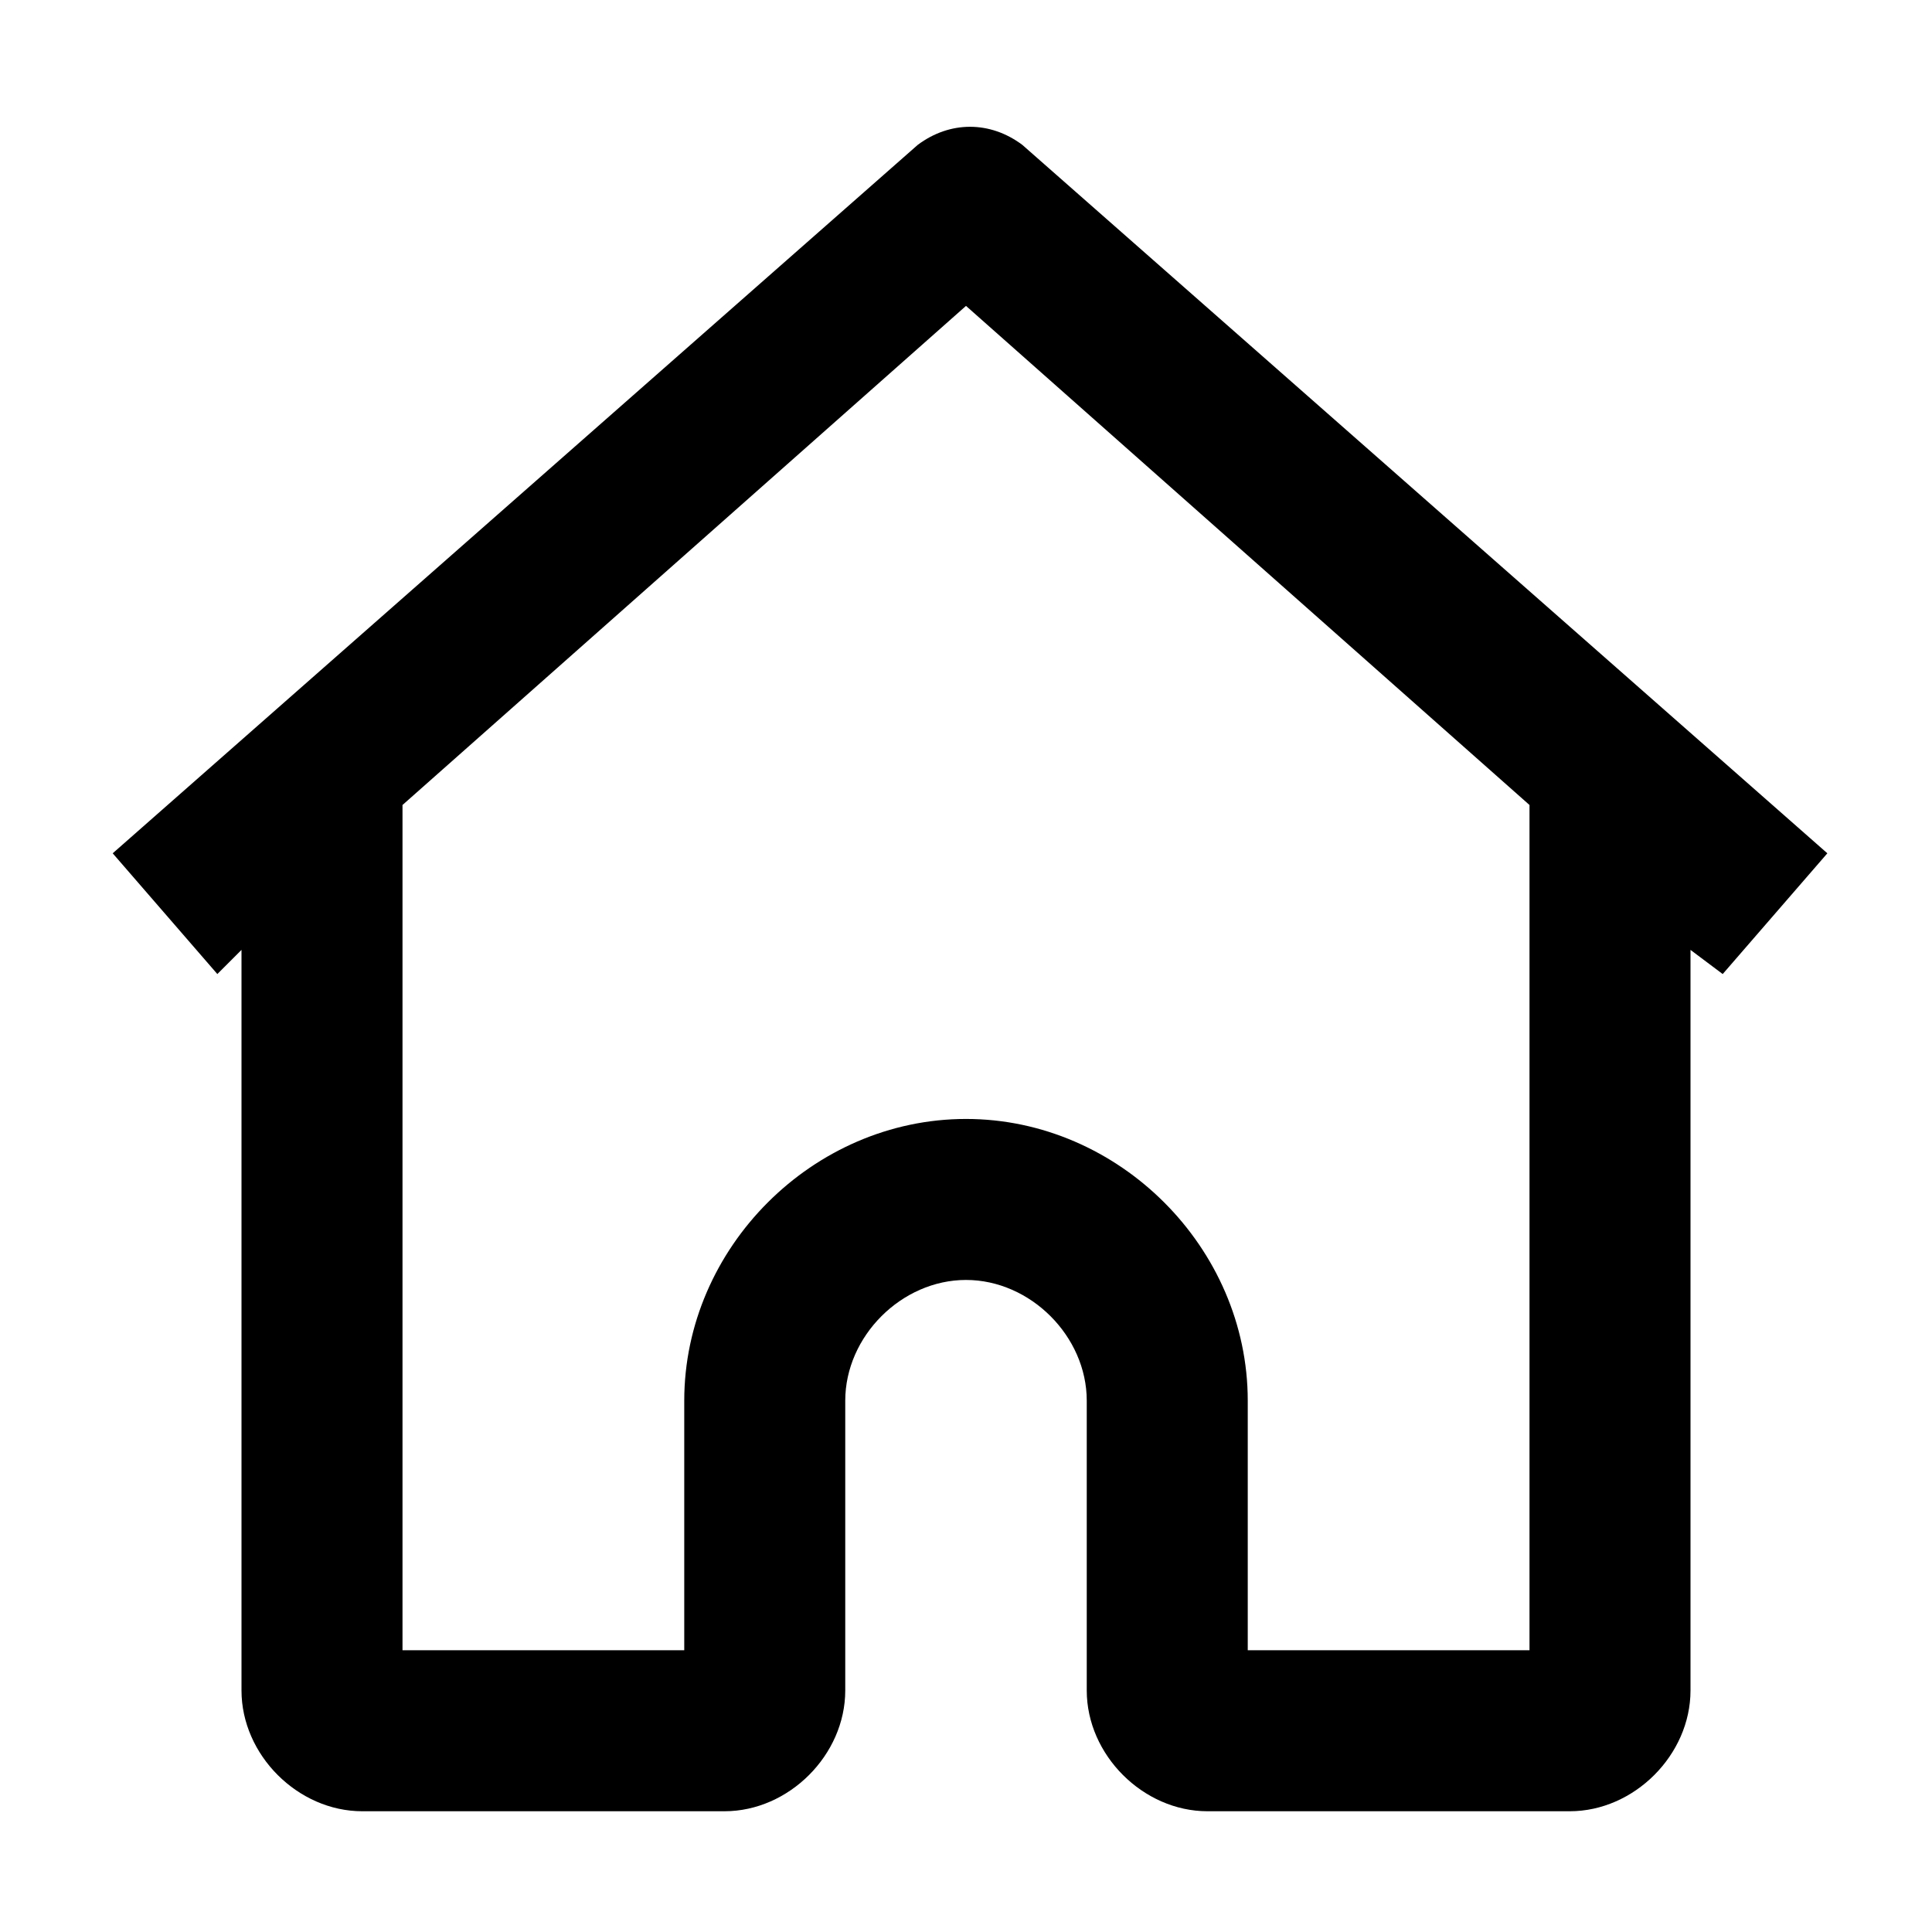
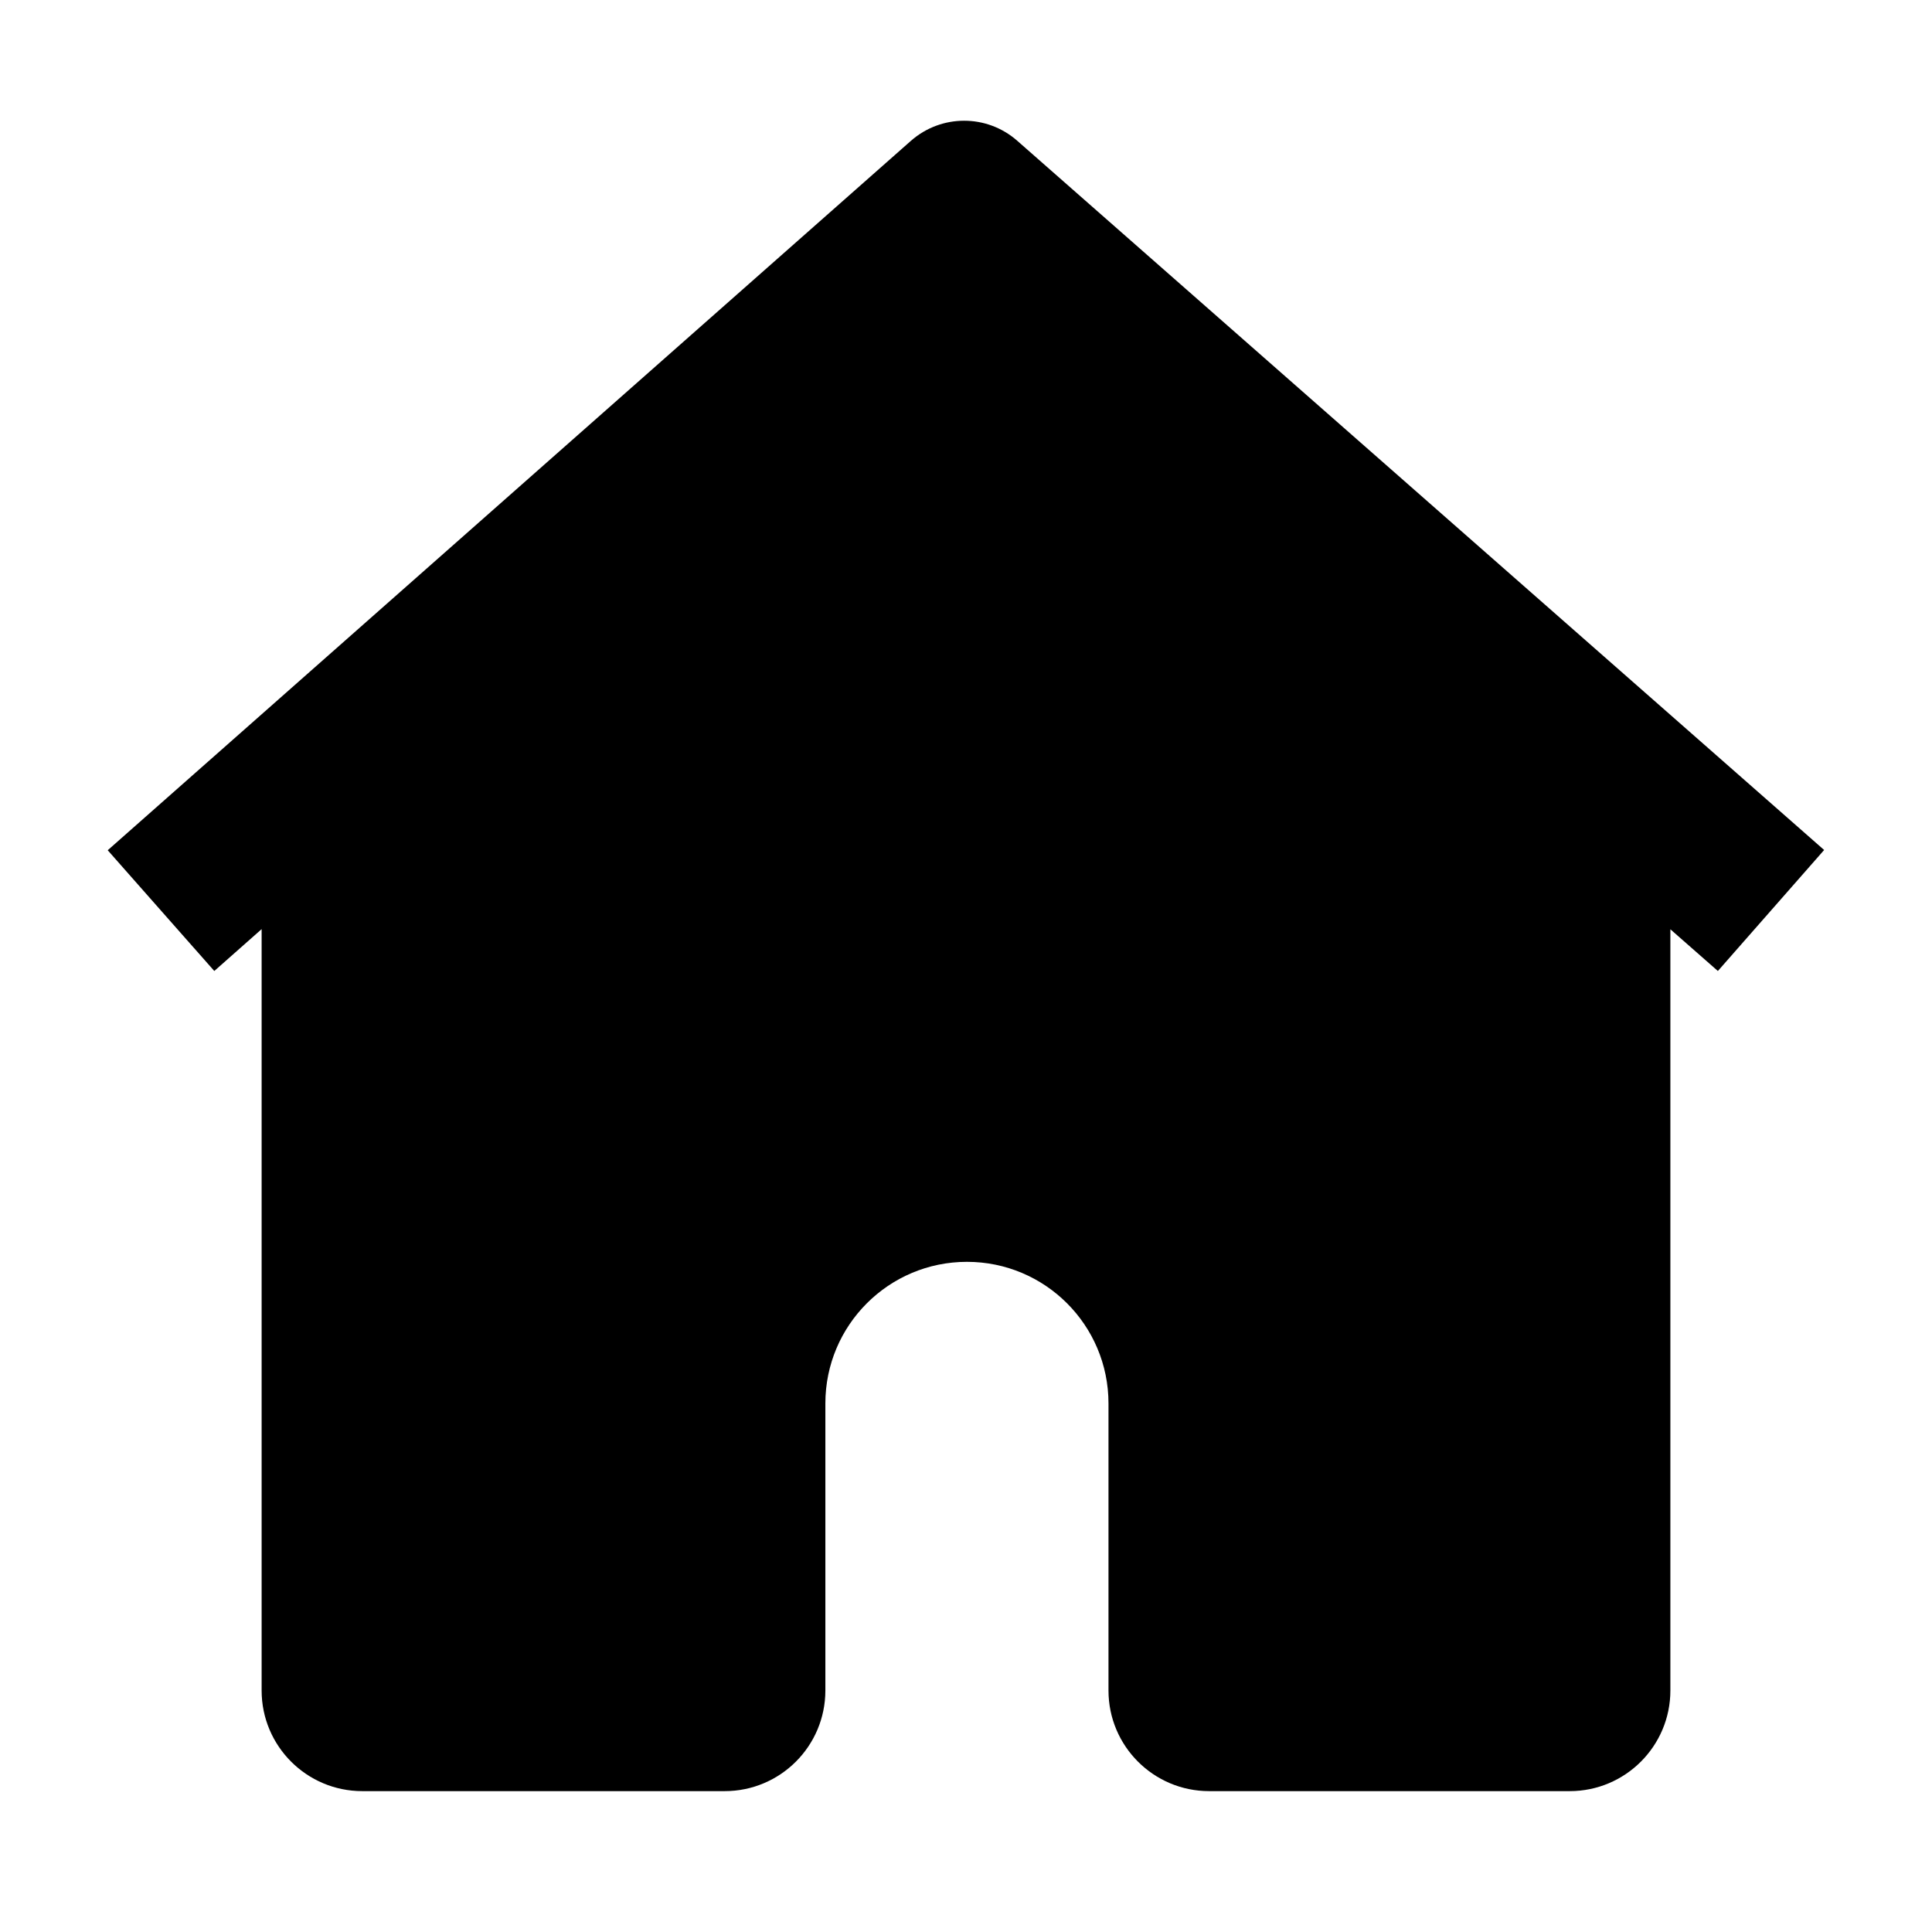
- <svg xmlns="http://www.w3.org/2000/svg" version="1.1" x="0px" y="0px" viewBox="0 0 24 24" style="enable-background:new 0 0 24 24;" xml:space="preserve">
-   <path d="M21,11.8V21c0,0.8-0.7,1.5-1.5,1.5H15c-0.8,0-1.5-0.7-1.5-1.5v-3.6c0-0.8-0.7-1.5-1.5-1.5s-1.5,0.7-1.5,1.5V21     c0,0.8-0.7,1.5-1.5,1.5H4.5C3.7,22.5,3,21.8,3,21v-9.2l-0.3,0.3l-1.3-1.5l10-8.8c0.4-0.3,0.9-0.3,1.3,0l10,8.8l-1.3,1.5L21,11.8z         M19,10l-7-6.2L5,10v10.5h3.5v-3.1c0-1.9,1.6-3.5,3.5-3.5s3.5,1.6,3.5,3.5v3.1H19V10z" />
+ <svg xmlns="http://www.w3.org/2000/svg" width="24" height="24" viewBox="0 0 24 24">
+   <path d="M11.315 1.75c.378-.333.944-.334 1.322-.001l10.023 8.81-1.32 1.503-.59-.518V21c0 .69-.56 1.25-1.25 1.25H15.02c-.69 0-1.25-.56-1.25-1.25v-3.566c0-.972-.787-1.759-1.758-1.759s-1.759.787-1.759 1.759V21c0 .69-.56 1.25-1.25 1.25H4.5c-.69 0-1.25-.56-1.25-1.25v-9.458l-.588.52-1.324-1.5 9.977-8.812z" />
</svg>
